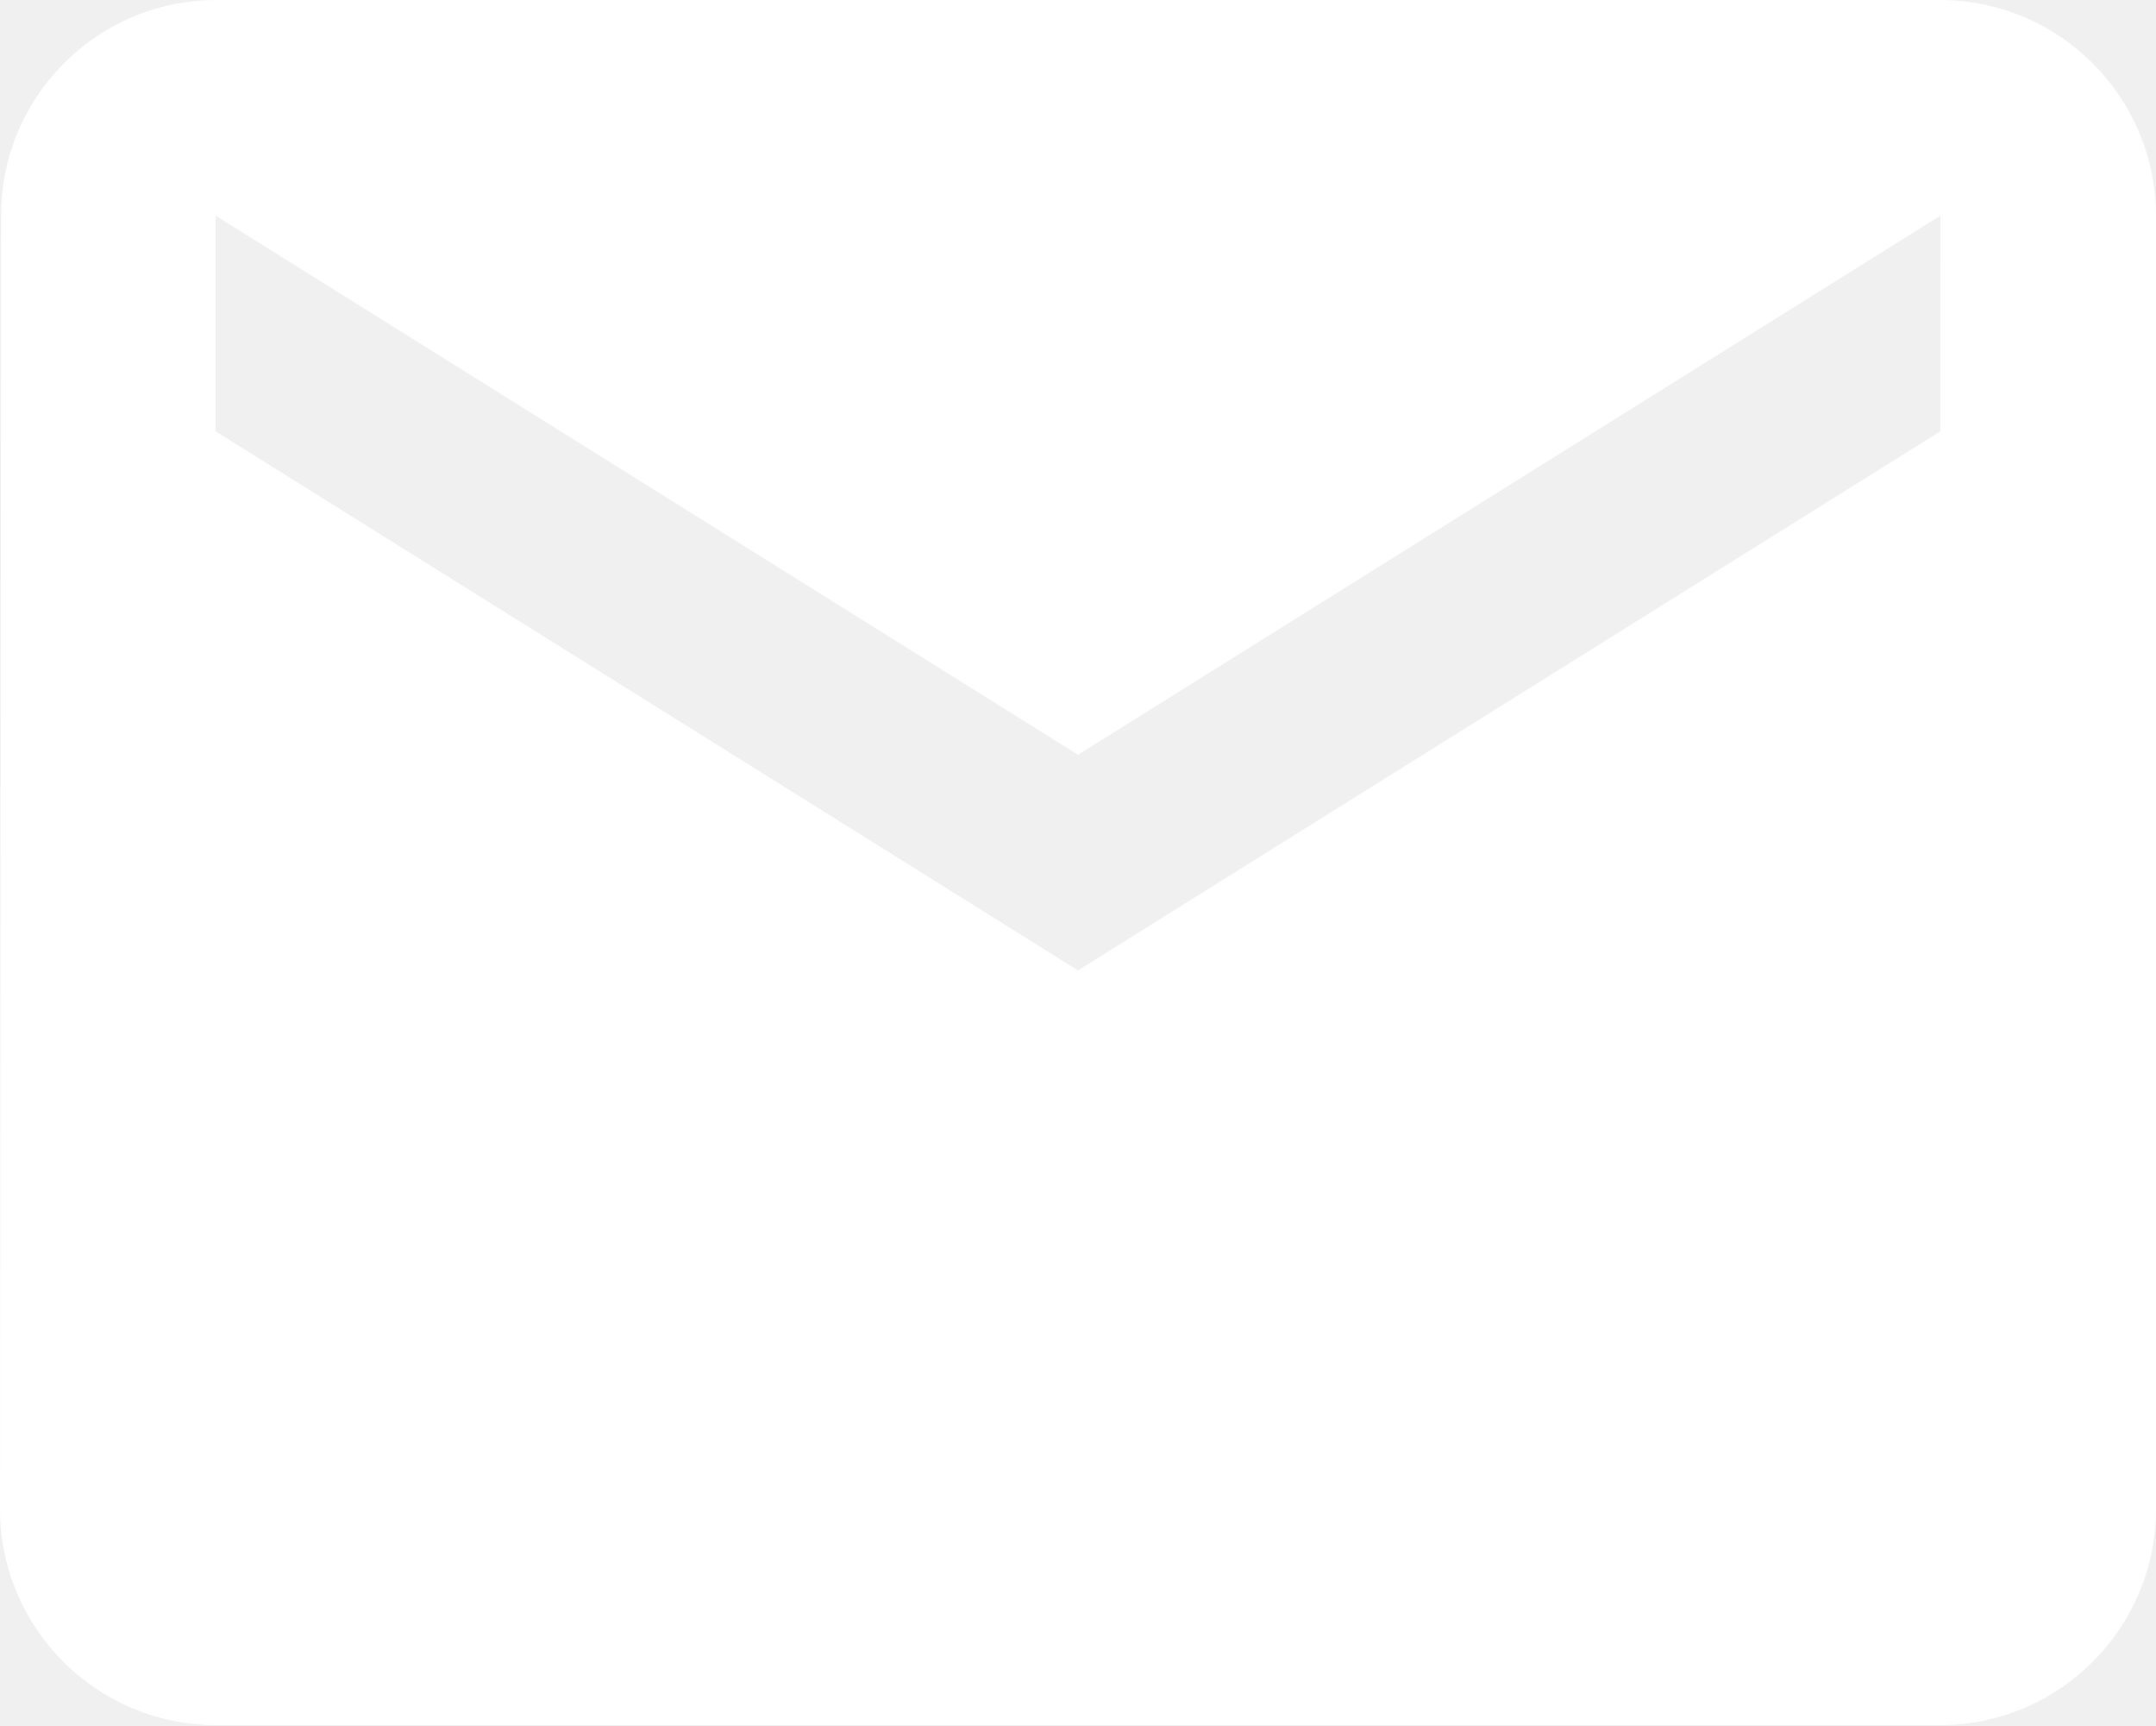
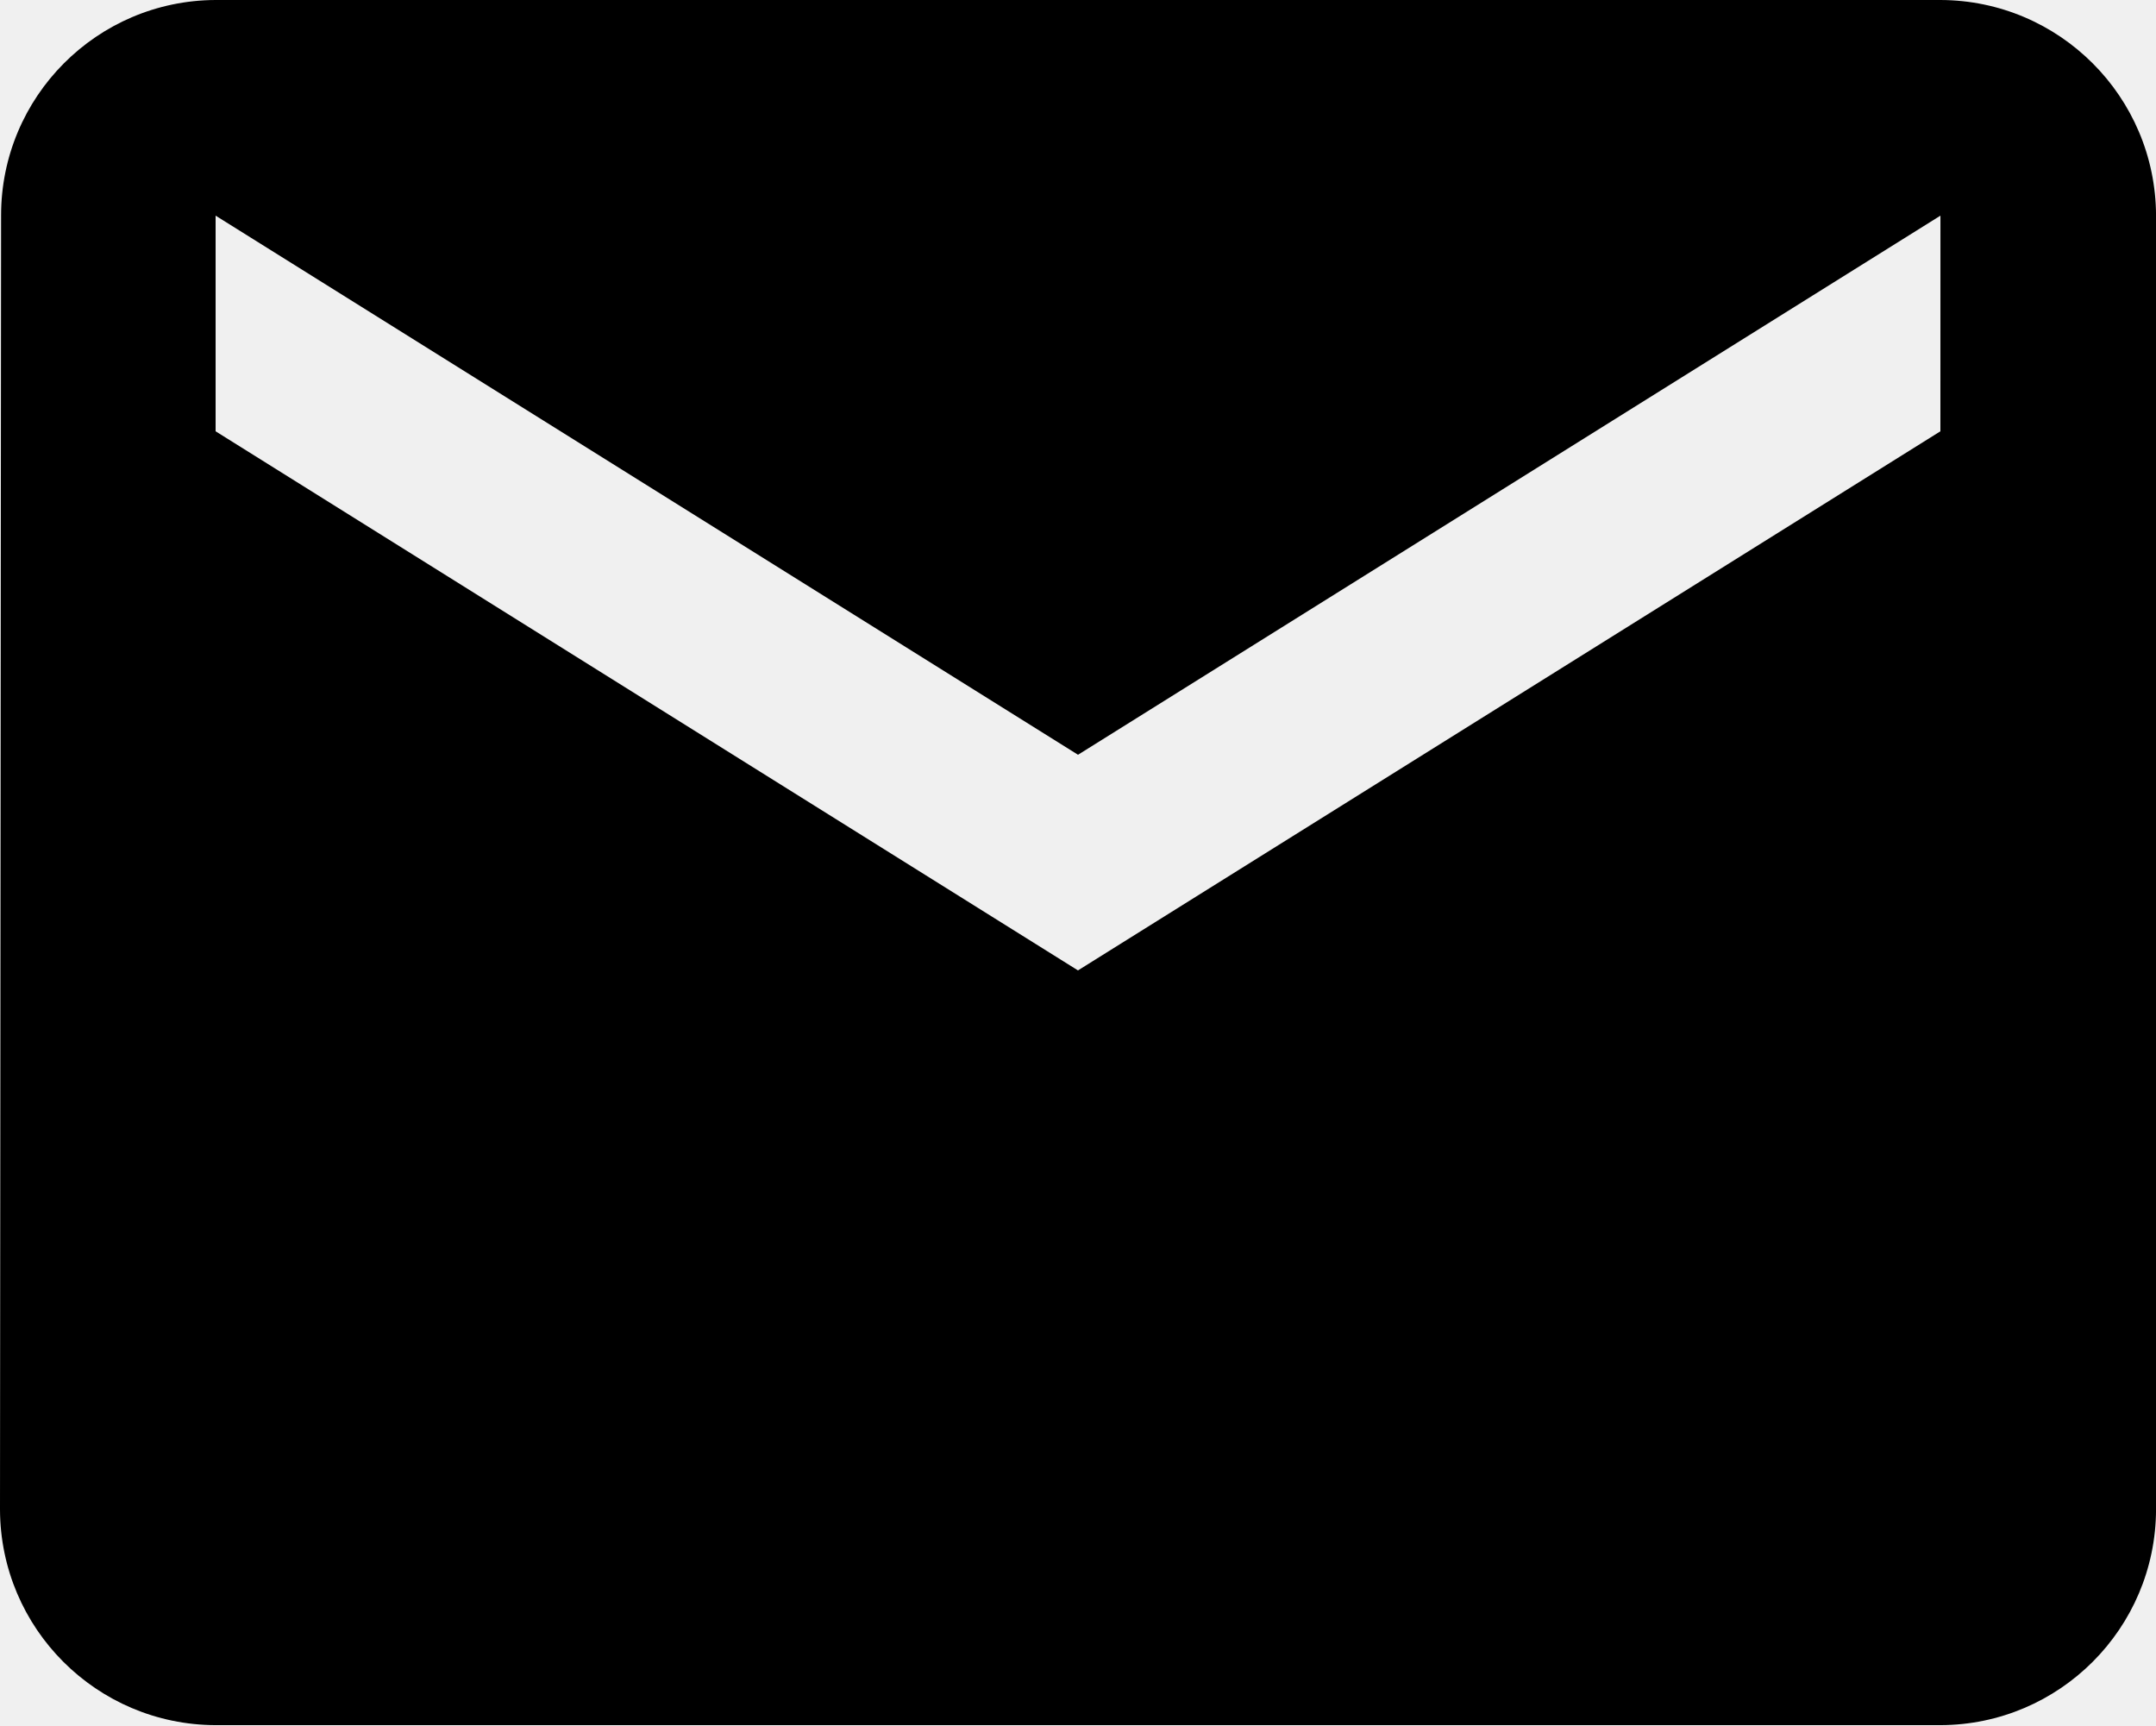
<svg xmlns="http://www.w3.org/2000/svg" width="99.498" height="79.599" viewBox="0 0 99.498 79.599">
-   <path id="Icon_material-email" data-name="Icon material-email" d="M92.548,6H12.95a9.937,9.937,0,0,0-9.9,9.95L3,75.649a9.979,9.979,0,0,0,9.95,9.95h79.6a9.979,9.979,0,0,0,9.95-9.95V15.95A9.979,9.979,0,0,0,92.548,6Zm0,19.9-39.8,24.875L12.95,25.9V15.95l39.8,24.875,39.8-24.875Z" transform="translate(-3 -6)" fill="#fff" />
+   <path id="Icon_material-email" data-name="Icon material-email" d="M92.548,6H12.95a9.937,9.937,0,0,0-9.9,9.95L3,75.649a9.979,9.979,0,0,0,9.95,9.95h79.6a9.979,9.979,0,0,0,9.95-9.95V15.95A9.979,9.979,0,0,0,92.548,6Zm0,19.9-39.8,24.875L12.95,25.9V15.95l39.8,24.875,39.8-24.875Z" transform="translate(-3 -6)" fill="#000" />
</svg>
